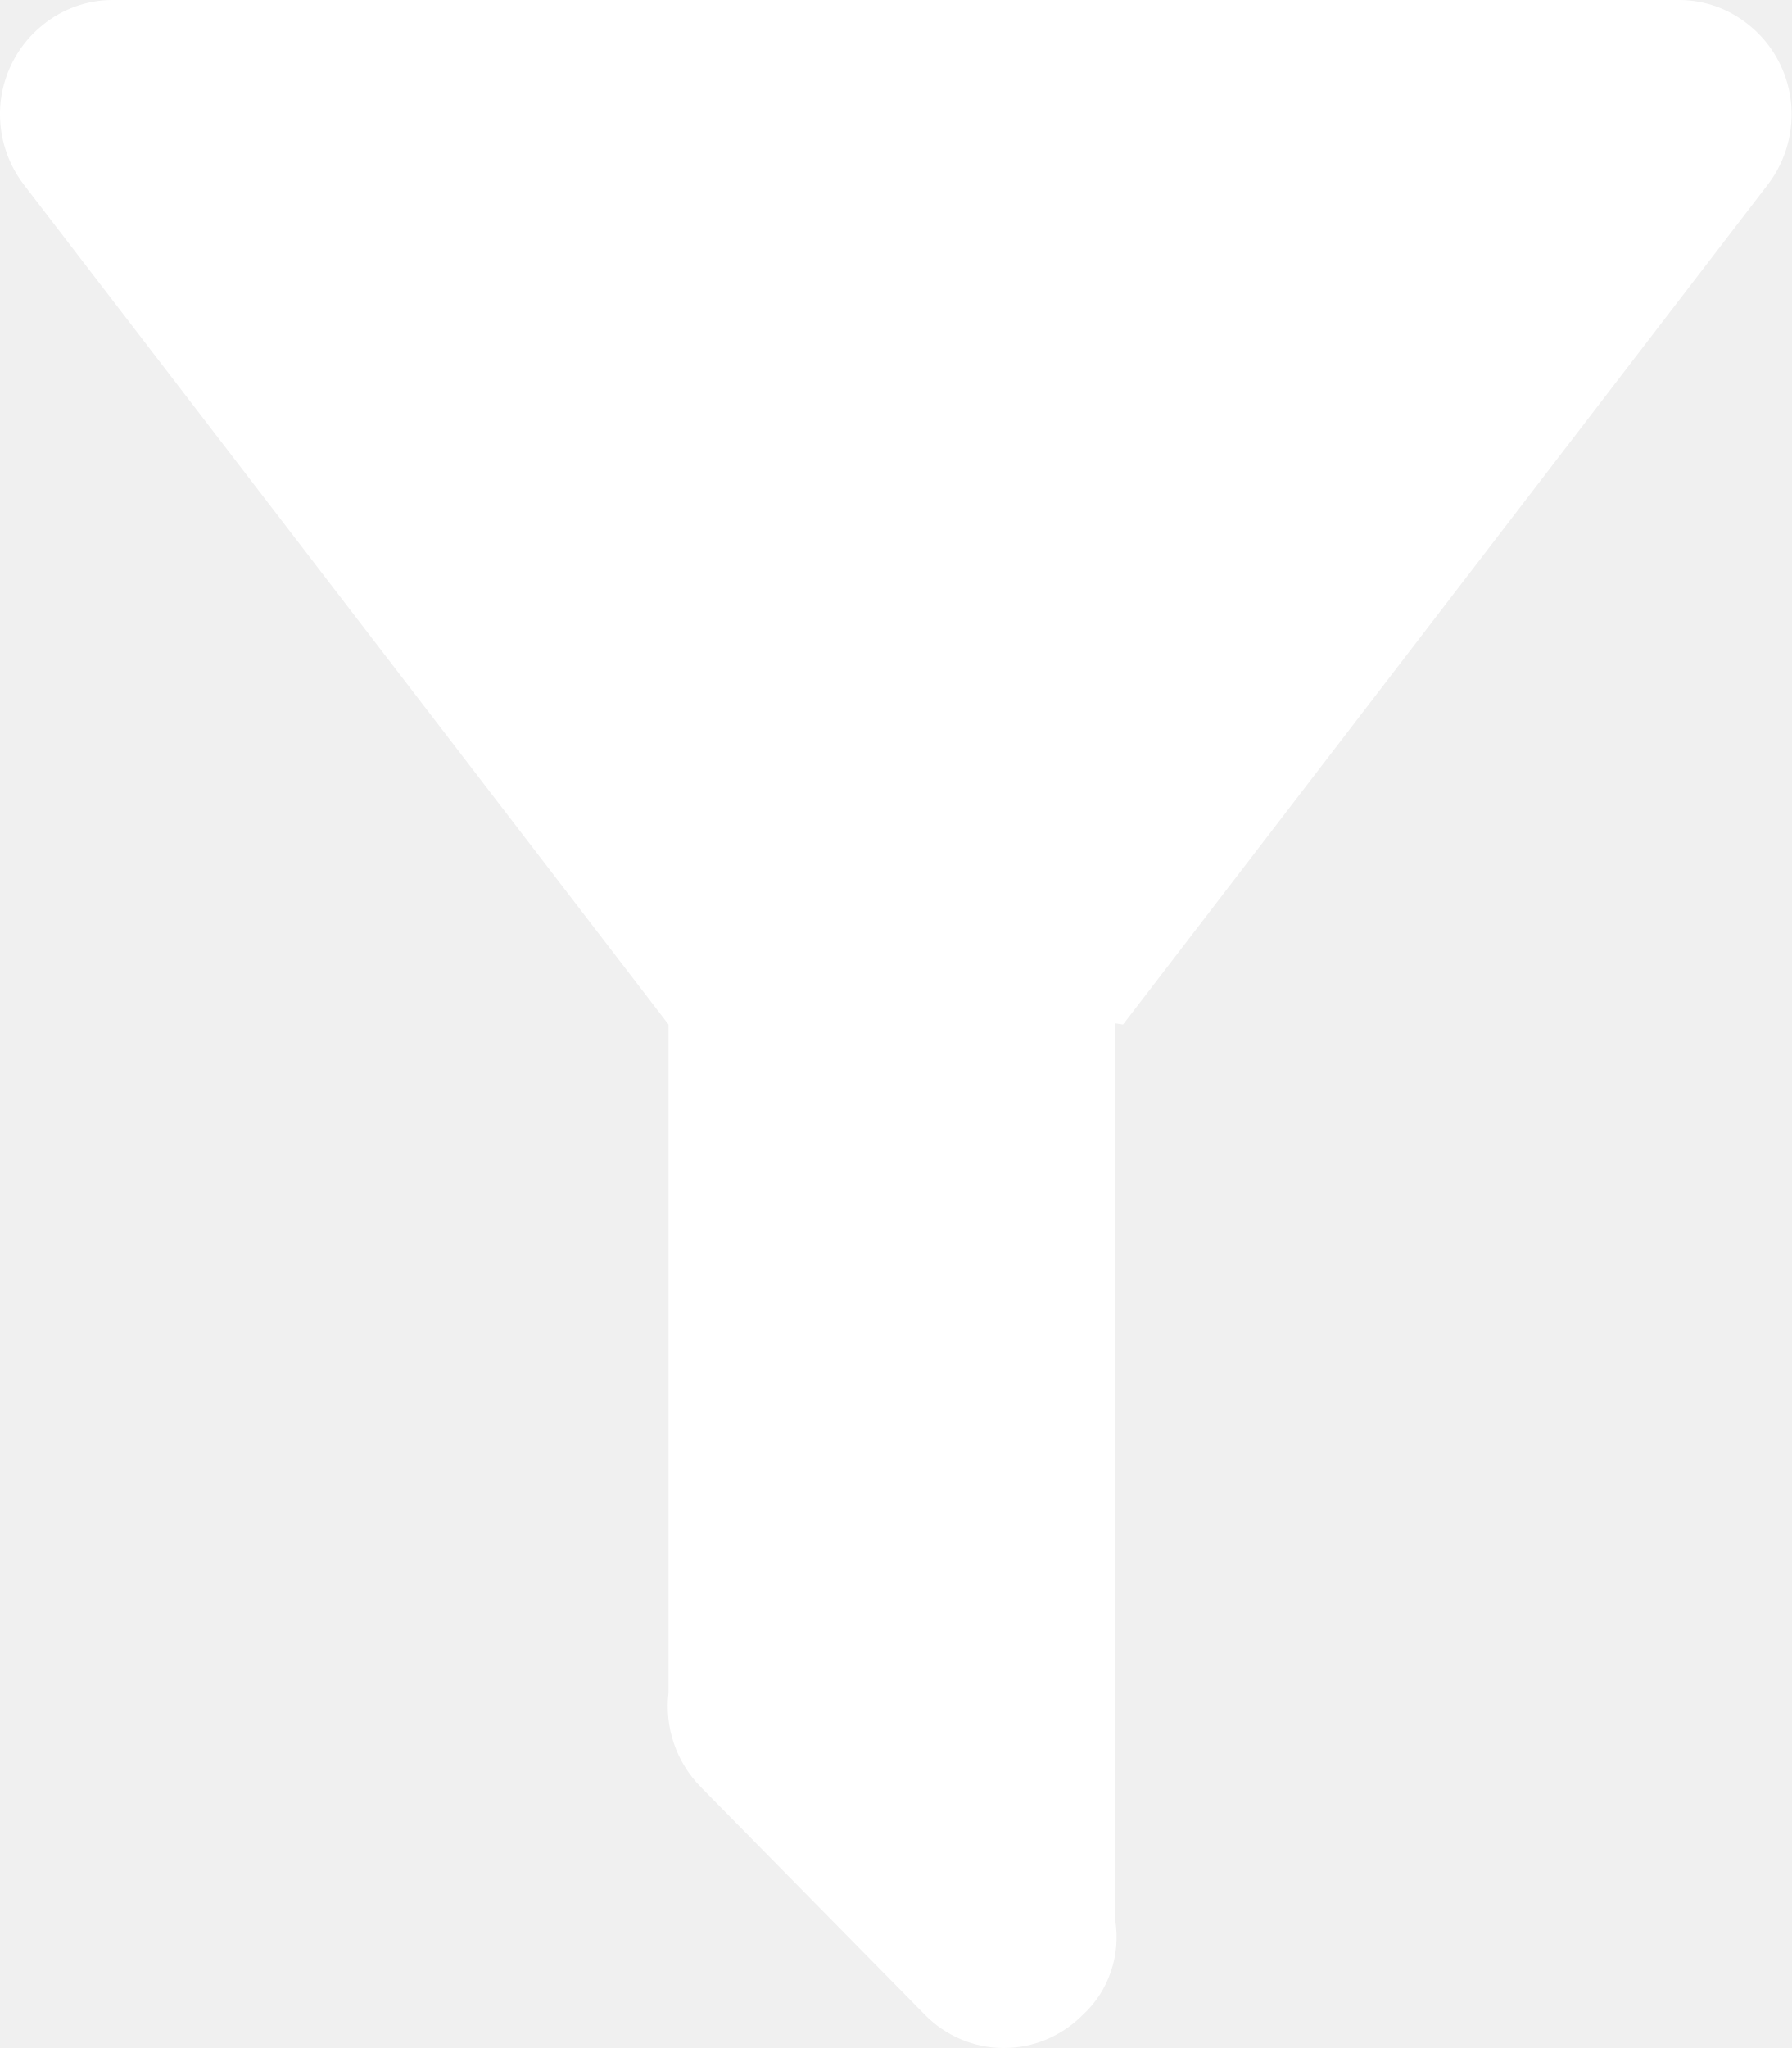
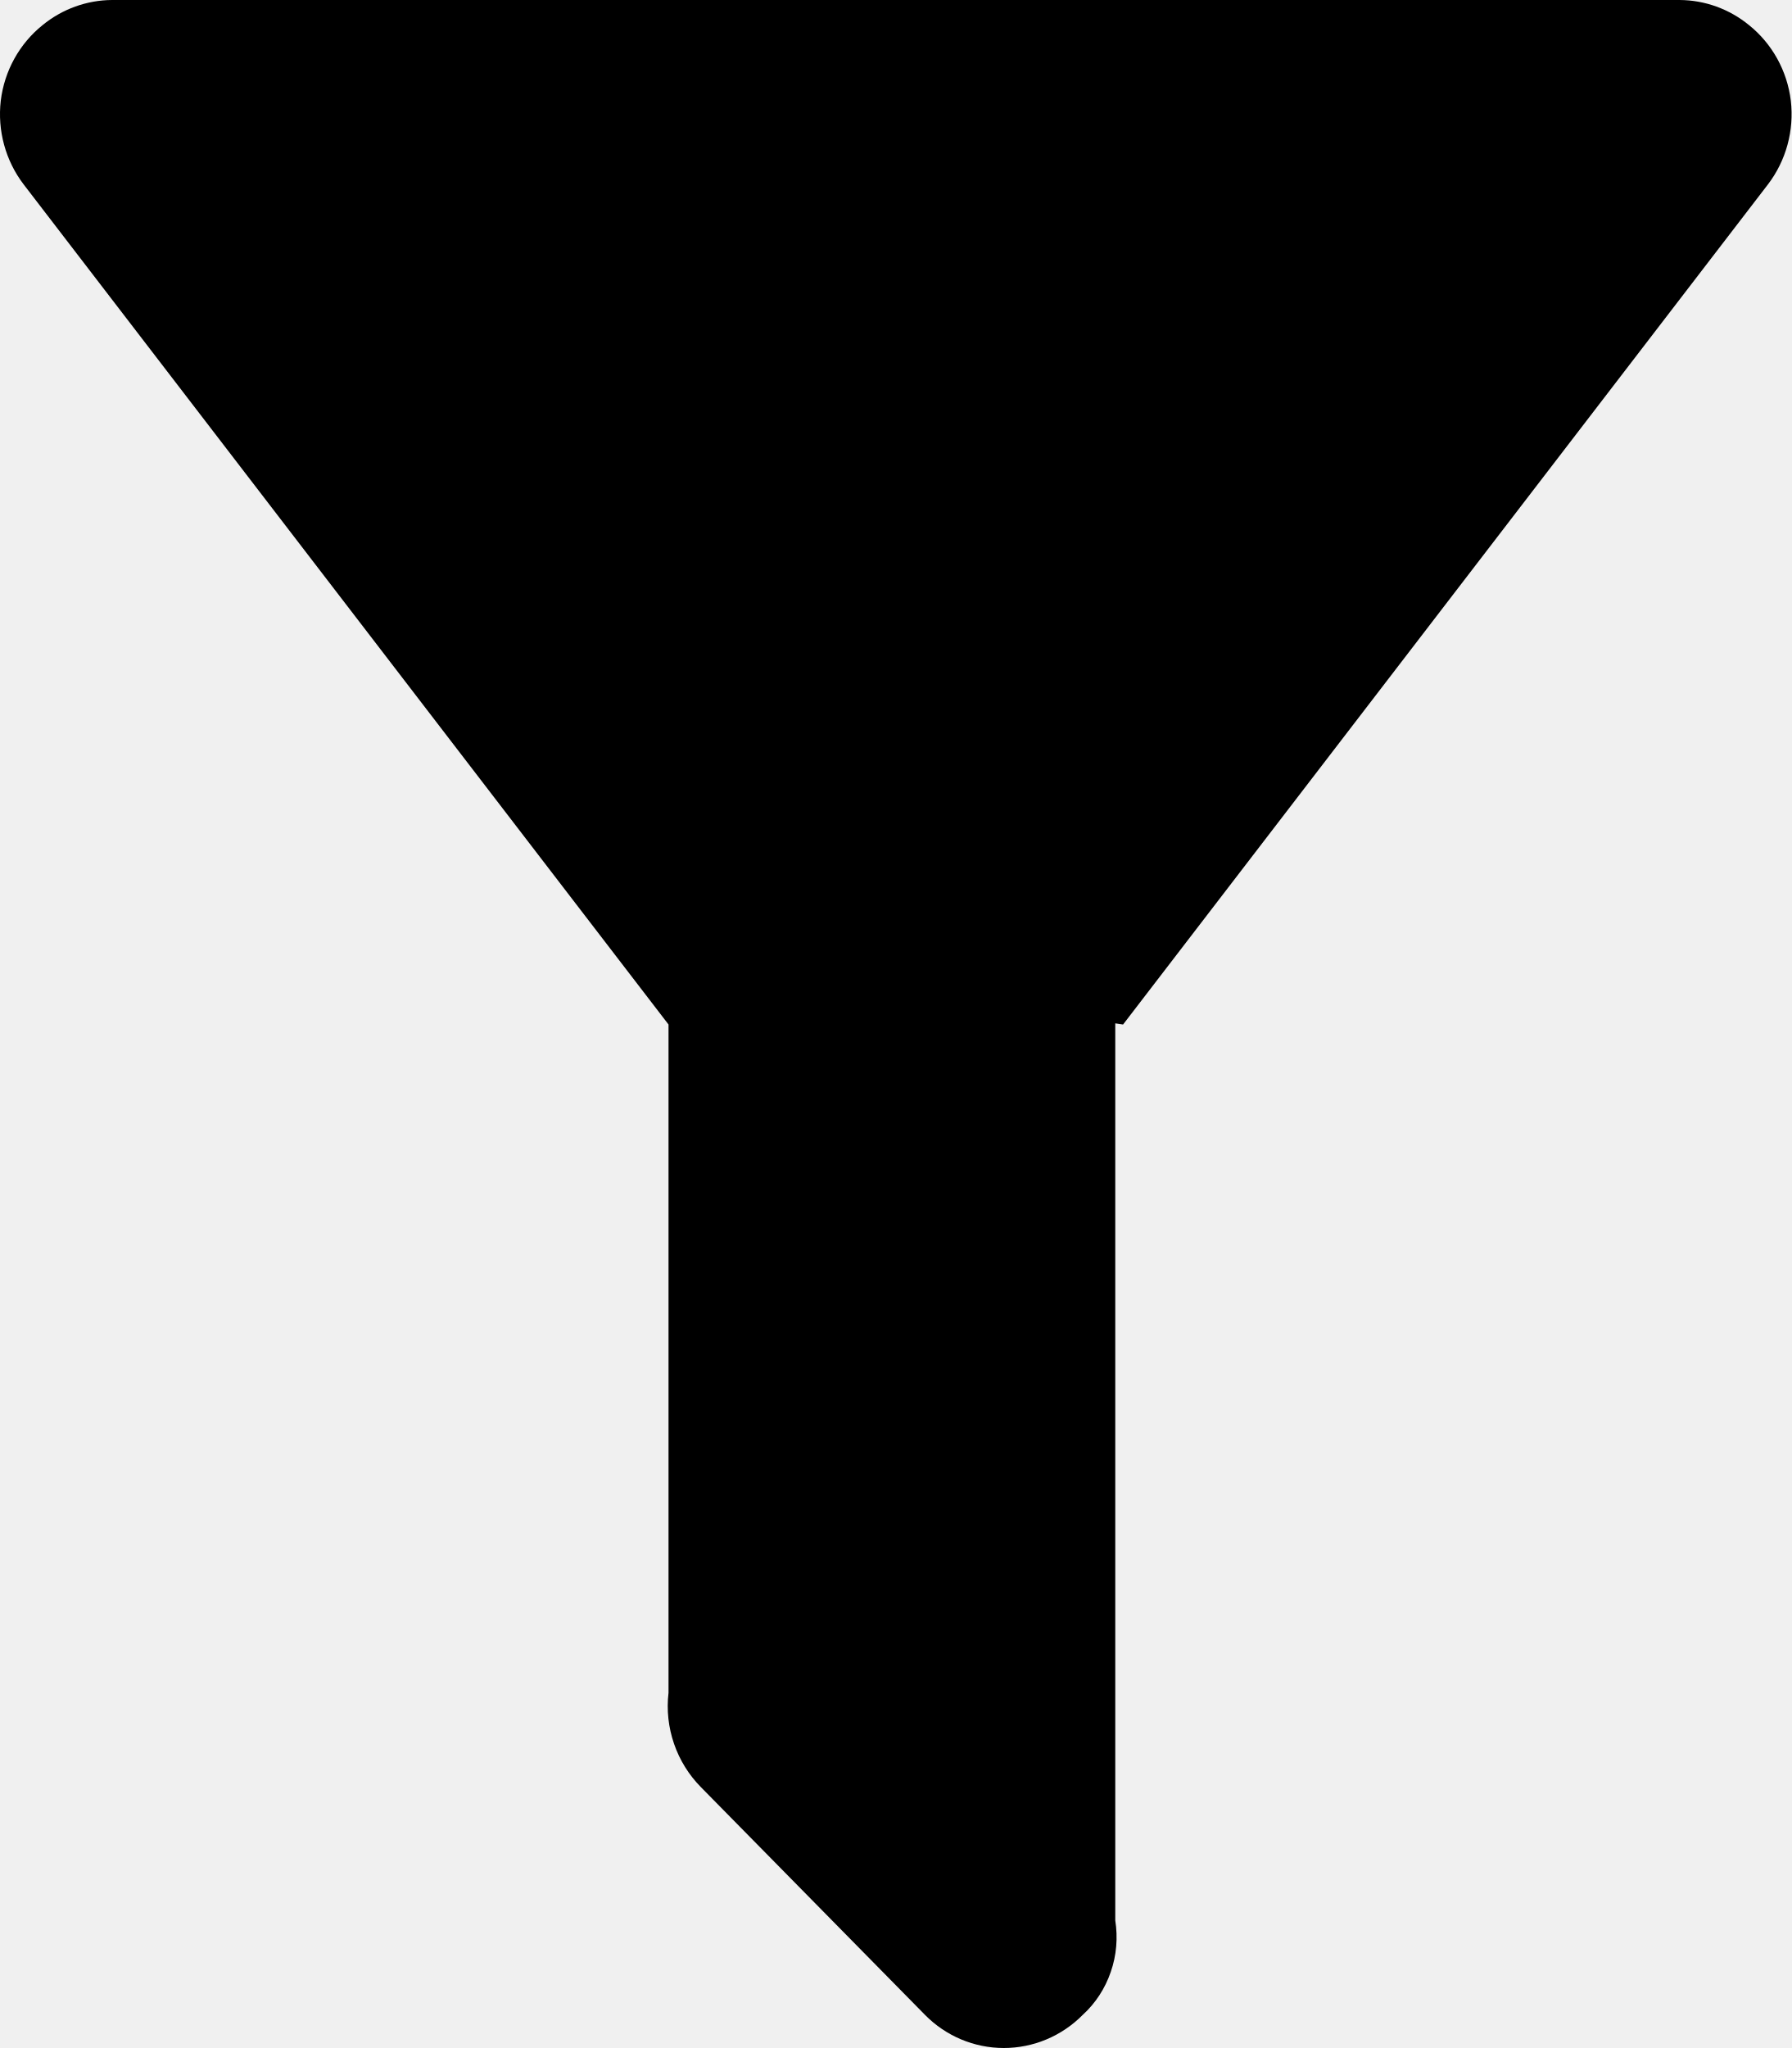
- <svg xmlns="http://www.w3.org/2000/svg" width="14" height="16" viewBox="0 0 14 16" fill="none">
-   <path d="M8.715 7.995V15.003C8.736 15.138 8.725 15.276 8.68 15.405C8.636 15.534 8.561 15.65 8.461 15.741C8.297 15.907 8.075 16 7.844 16C7.613 16 7.391 15.907 7.228 15.741L5.478 13.963C5.383 13.867 5.311 13.751 5.267 13.623C5.223 13.495 5.208 13.359 5.224 13.225V8.004L0.185 1.441C0.043 1.255 -0.021 1.02 0.006 0.787C0.034 0.554 0.152 0.341 0.333 0.196C0.487 0.07 0.679 0.001 0.876 0H13.124C13.322 0.001 13.513 0.07 13.667 0.196C13.848 0.341 13.966 0.554 13.994 0.787C14.021 1.02 13.957 1.255 13.815 1.441L8.776 8.004L8.715 7.995Z" fill="white" />
+ <svg xmlns="http://www.w3.org/2000/svg" width="14" height="16" viewBox="0 0 14 16" fill="none" version="1.1" id="svg4">
+   <defs id="defs8" />
+   <path d="M8.715 7.995V15.003C8.736 15.138 8.725 15.276 8.68 15.405C8.636 15.534 8.561 15.65 8.461 15.741C8.297 15.907 8.075 16 7.844 16C7.613 16 7.391 15.907 7.228 15.741L5.478 13.963C5.383 13.867 5.311 13.751 5.267 13.623C5.223 13.495 5.208 13.359 5.224 13.225V8.004L0.185 1.441C0.043 1.255 -0.021 1.02 0.006 0.787C0.034 0.554 0.152 0.341 0.333 0.196C0.487 0.07 0.679 0.001 0.876 0H13.124C13.322 0.001 13.513 0.07 13.667 0.196C13.848 0.341 13.966 0.554 13.994 0.787C14.021 1.02 13.957 1.255 13.815 1.441L8.776 8.004L8.715 7.995Z" fill="white" id="path2" style="fill:#000000;fill-opacity:1" />
</svg>
